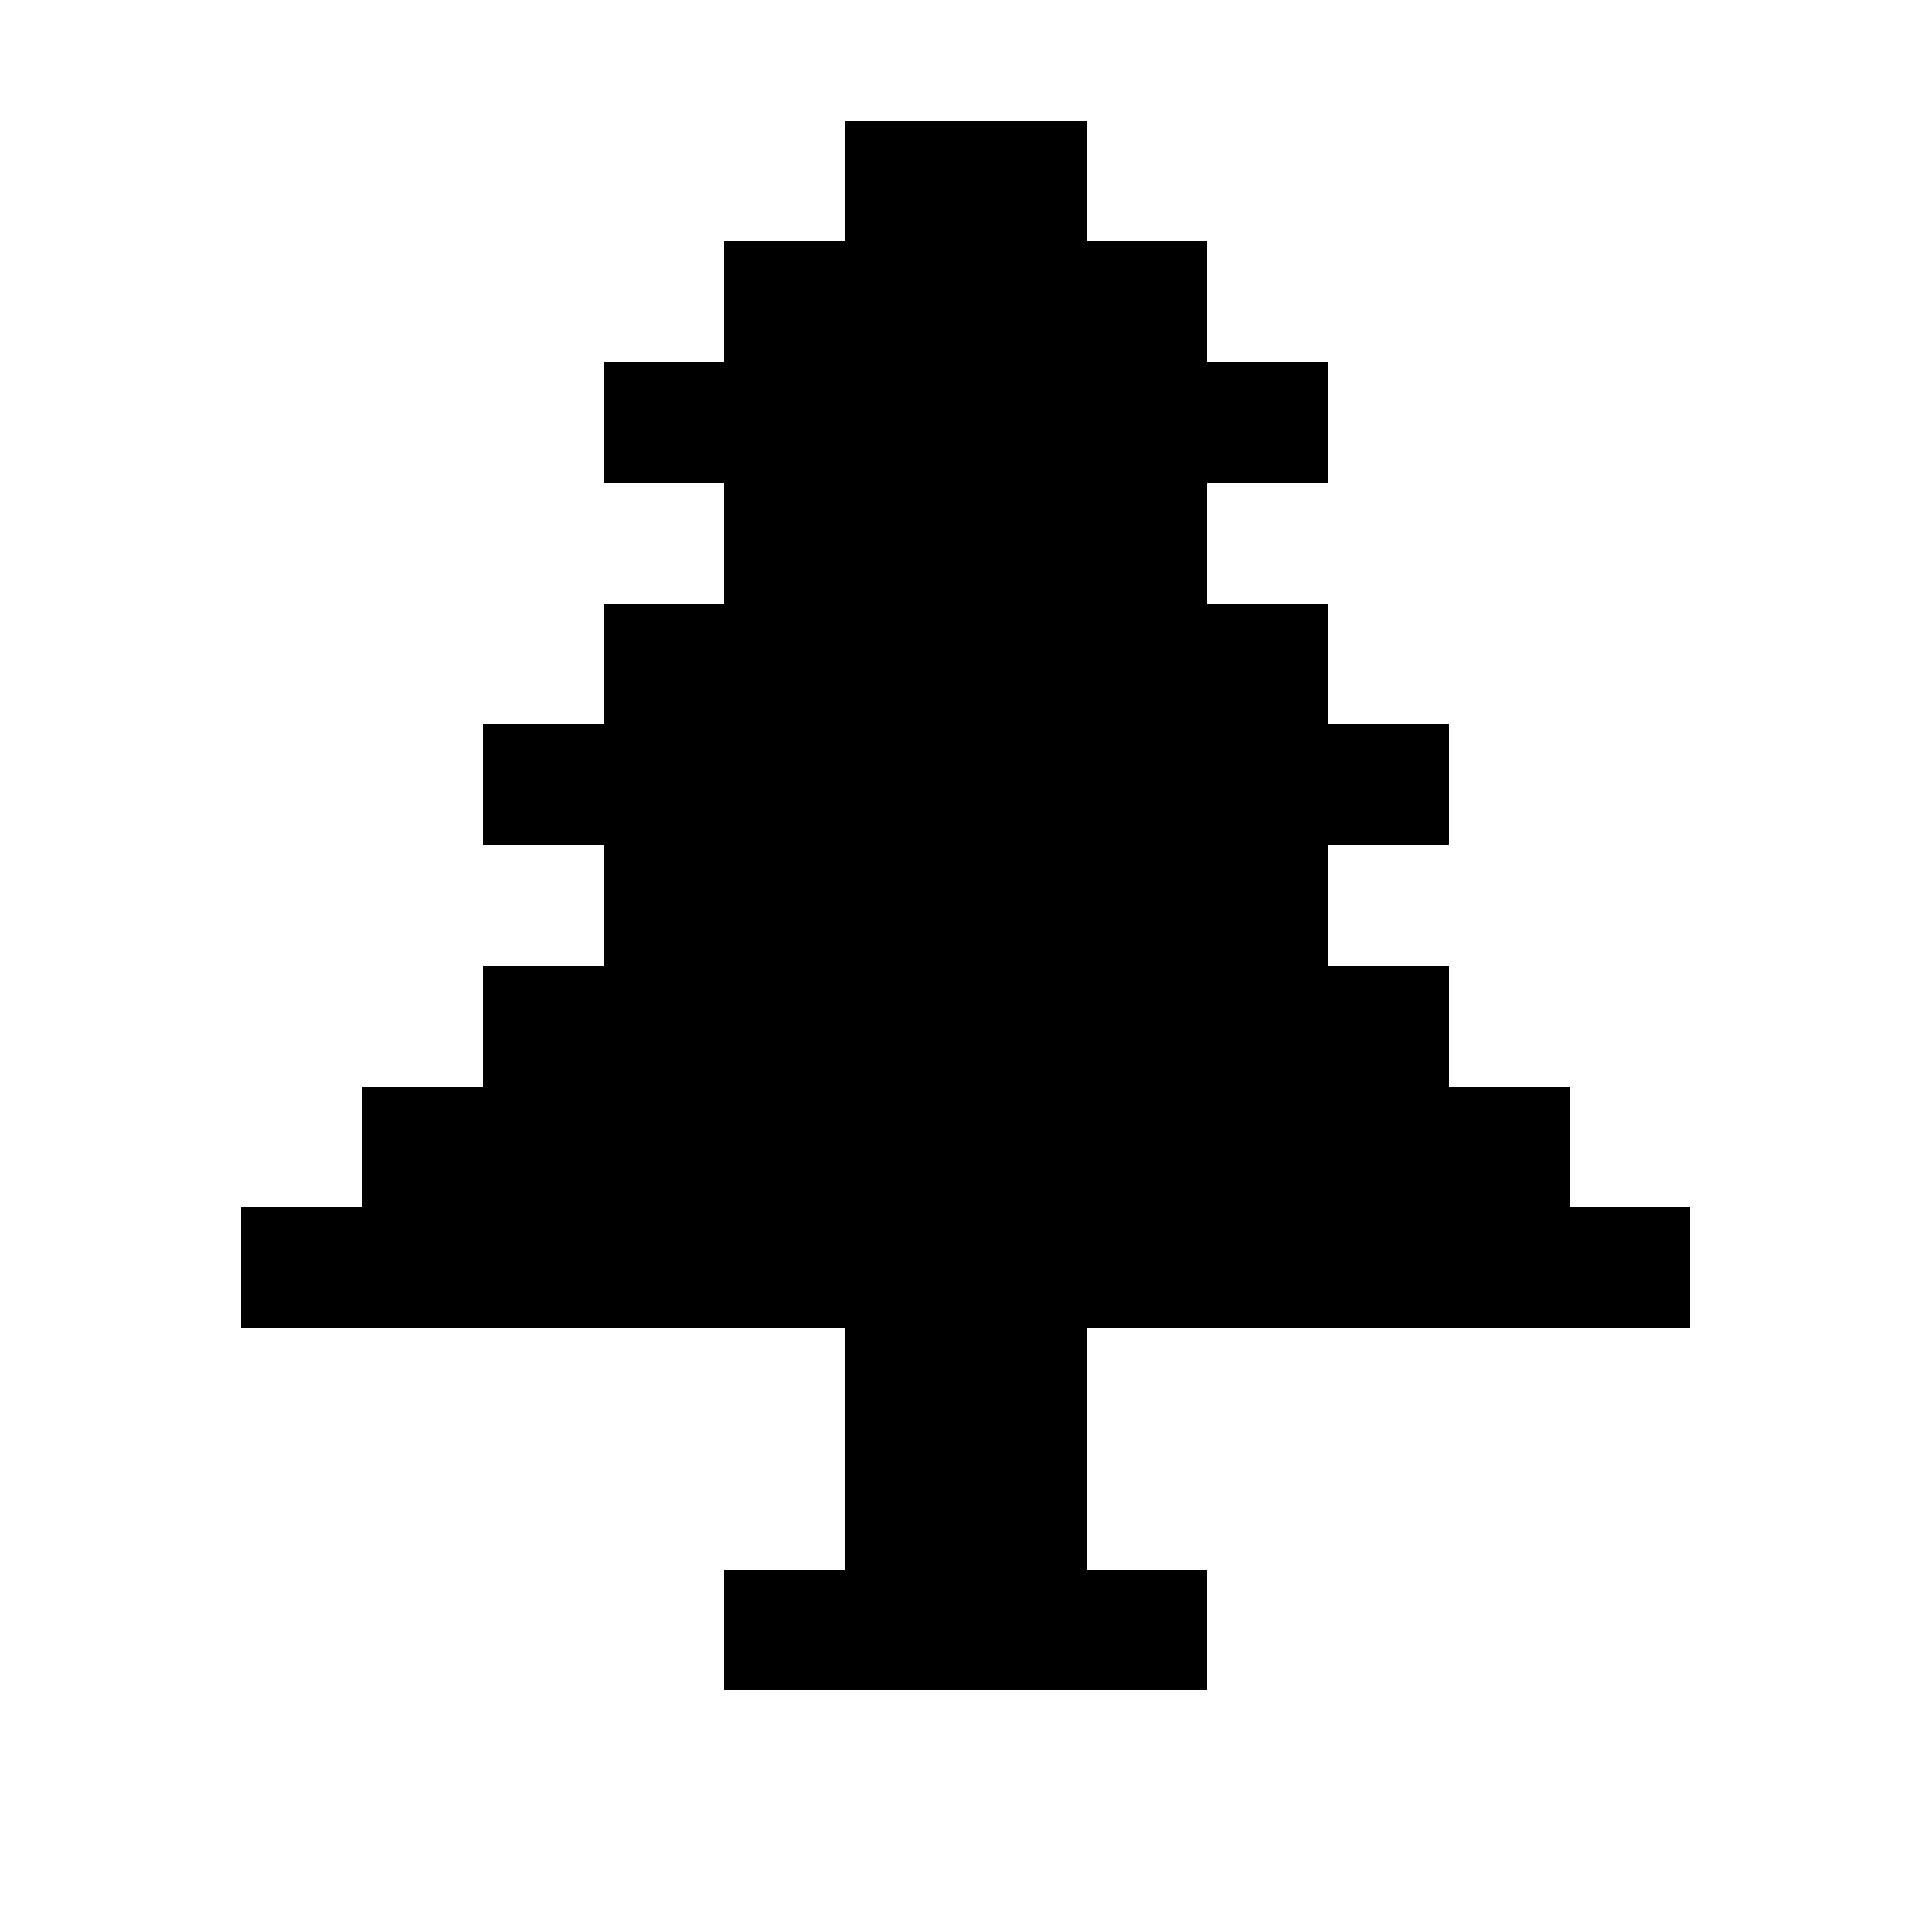
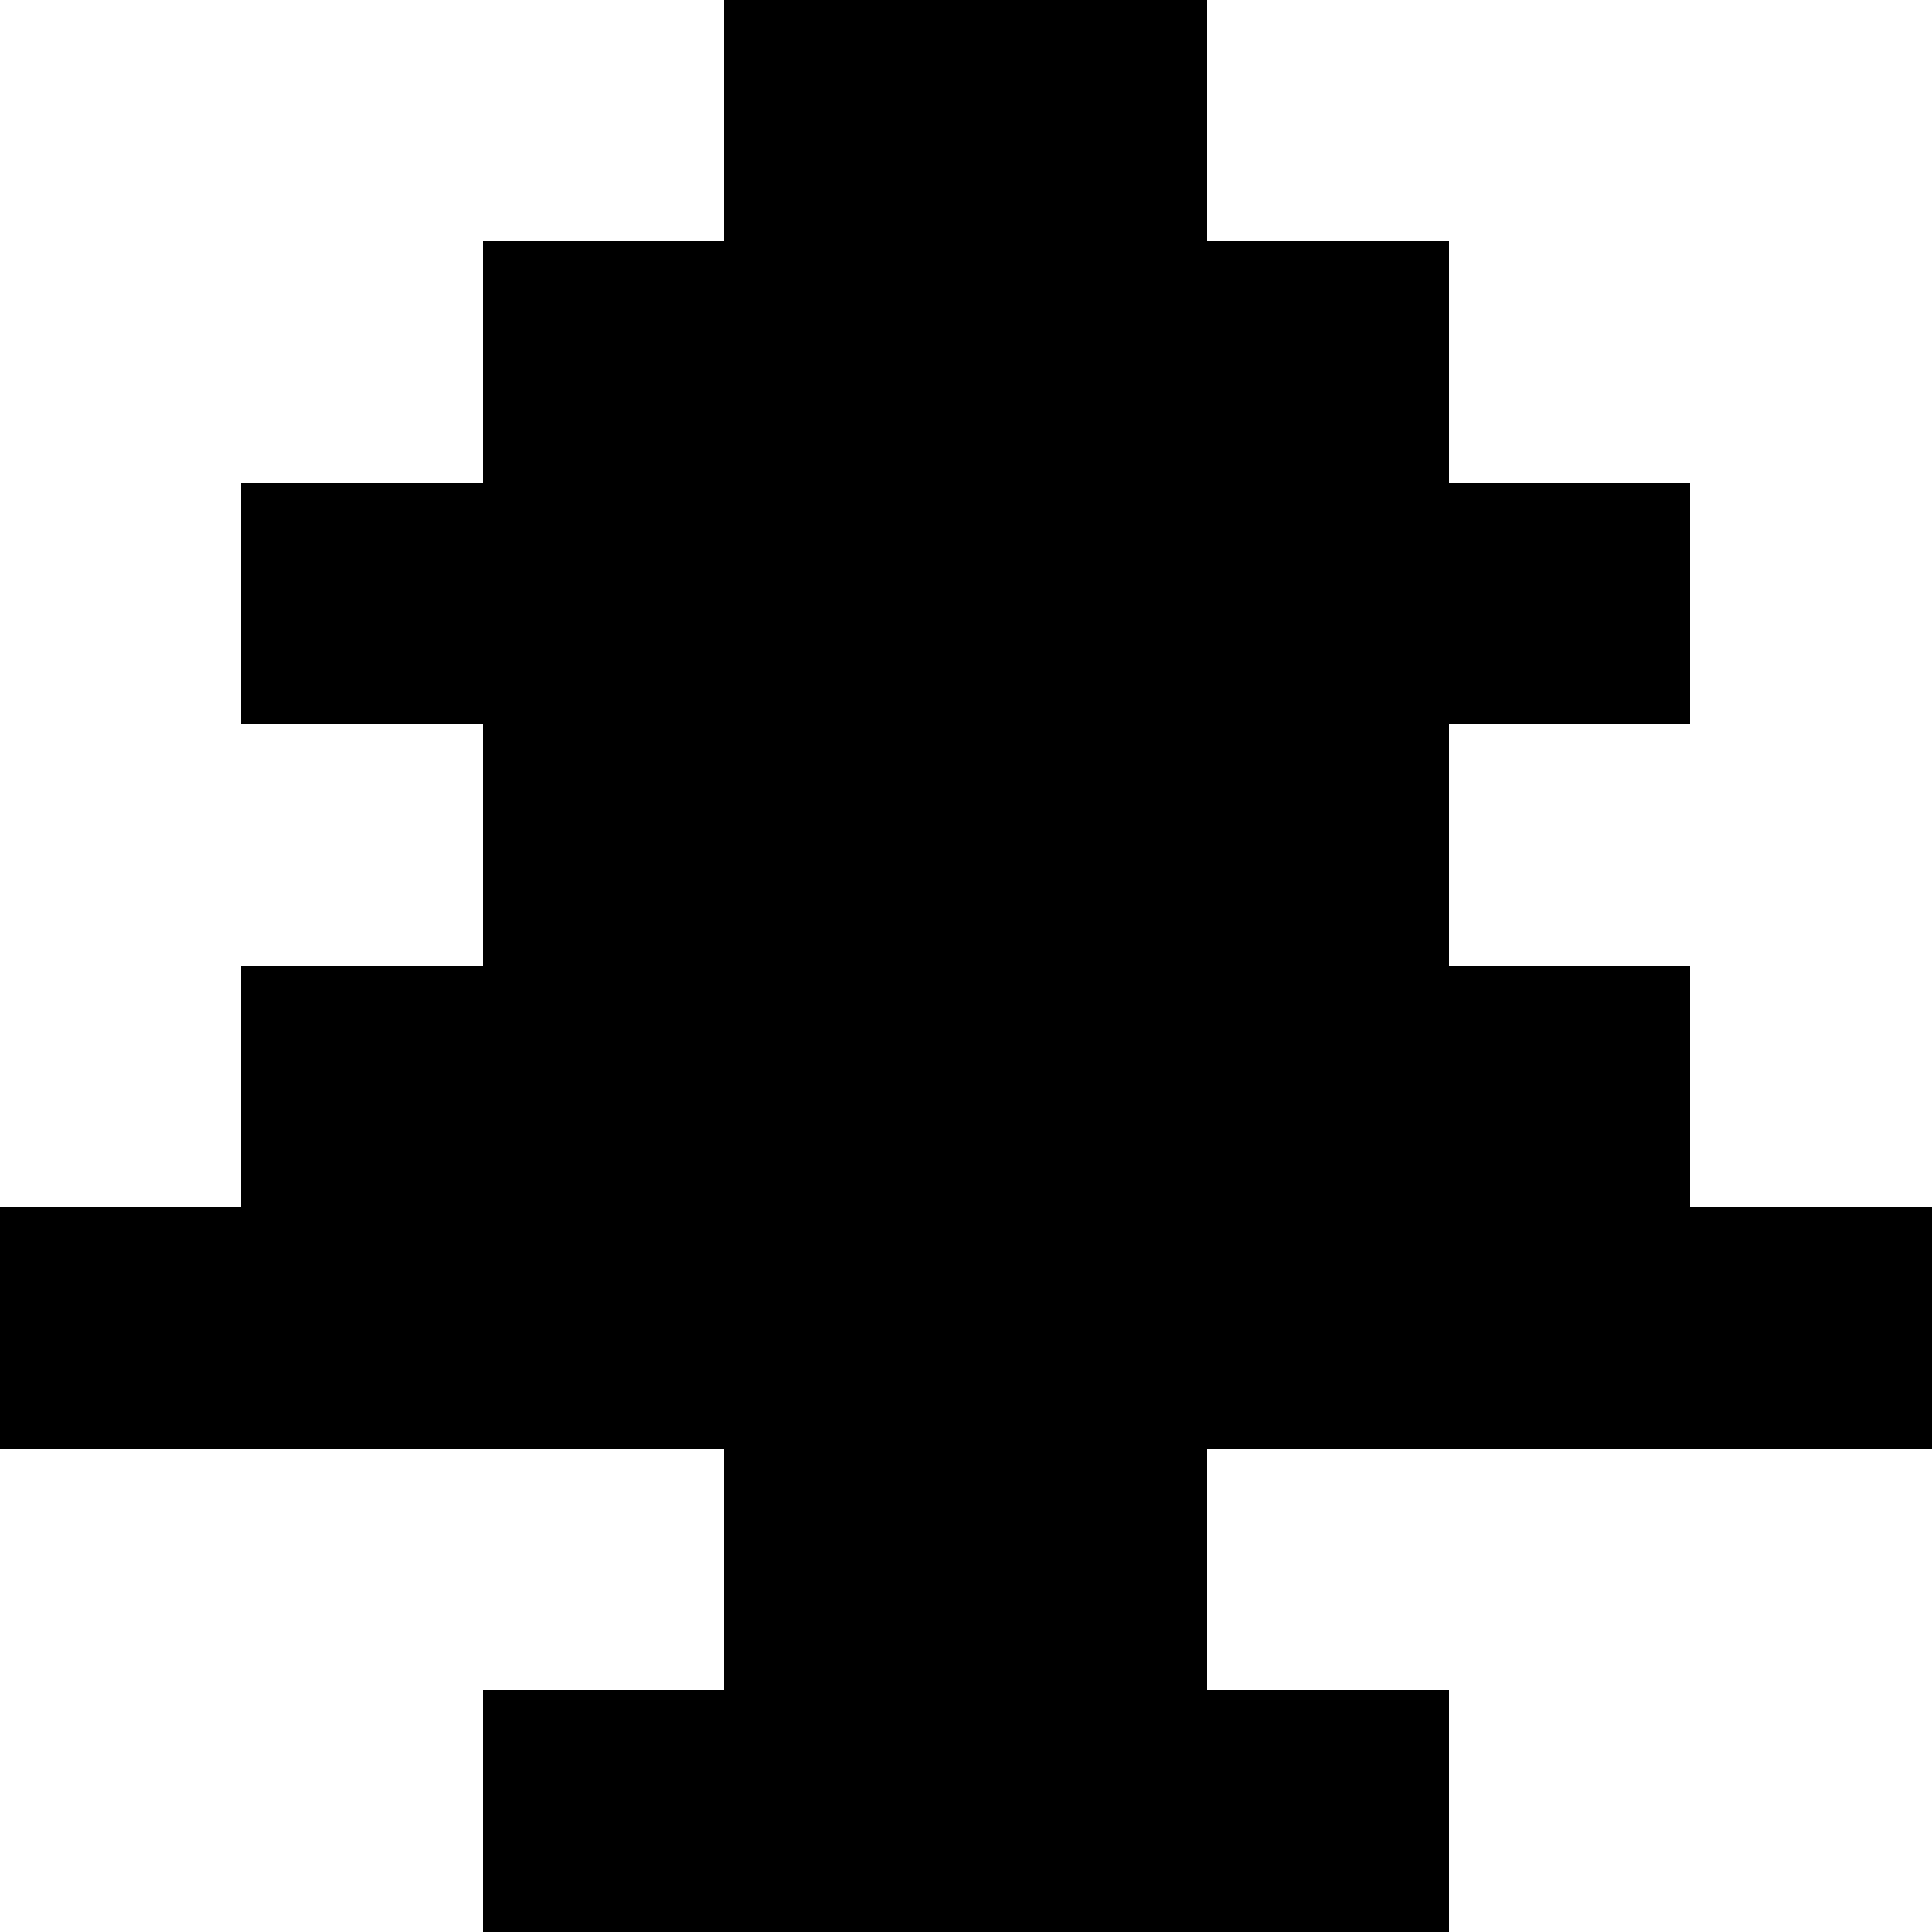
<svg xmlns="http://www.w3.org/2000/svg" viewBox="0 0 16 16" shape-rendering="crispEdges">
  <rect width="16" height="16" fill="#fff" />
  <g fill="#000">
-     <rect x="7" y="1" width="2" height="1" />
-     <rect x="6" y="2" width="4" height="1" />
-     <rect x="5" y="3" width="6" height="1" />
-     <rect x="6" y="4" width="4" height="1" />
-     <rect x="5" y="5" width="6" height="1" />
-     <rect x="4" y="6" width="8" height="1" />
-     <rect x="5" y="7" width="6" height="1" />
-     <rect x="4" y="8" width="8" height="1" />
-     <rect x="3" y="9" width="10" height="1" />
-     <rect x="2" y="10" width="12" height="1" />
-     <rect x="7" y="11" width="2" height="2" />
-     <rect x="6" y="13" width="4" height="1" />
+     <rect x="6" y="0" width="2" height="2" />
+     <rect x="8" y="0" width="2" height="2" />
+     <rect x="4" y="2" width="2" height="2" />
+     <rect x="6" y="2" width="2" height="2" />
+     <rect x="8" y="2" width="2" height="2" />
+     <rect x="10" y="2" width="2" height="2" />
+     <rect x="2" y="4" width="2" height="2" />
+     <rect x="4" y="4" width="2" height="2" />
+     <rect x="6" y="4" width="2" height="2" />
+     <rect x="8" y="4" width="2" height="2" />
+     <rect x="10" y="4" width="2" height="2" />
+     <rect x="12" y="4" width="2" height="2" />
+     <rect x="4" y="6" width="2" height="2" />
+     <rect x="6" y="6" width="2" height="2" />
+     <rect x="8" y="6" width="2" height="2" />
+     <rect x="10" y="6" width="2" height="2" />
+     <rect x="2" y="8" width="2" height="2" />
+     <rect x="4" y="8" width="2" height="2" />
+     <rect x="6" y="8" width="2" height="2" />
+     <rect x="8" y="8" width="2" height="2" />
+     <rect x="10" y="8" width="2" height="2" />
+     <rect x="12" y="8" width="2" height="2" />
+     <rect x="0" y="10" width="2" height="2" />
+     <rect x="2" y="10" width="2" height="2" />
+     <rect x="4" y="10" width="2" height="2" />
+     <rect x="6" y="10" width="2" height="2" />
+     <rect x="8" y="10" width="2" height="2" />
+     <rect x="10" y="10" width="2" height="2" />
+     <rect x="12" y="10" width="2" height="2" />
+     <rect x="14" y="10" width="2" height="2" />
+     <rect x="6" y="12" width="2" height="2" />
+     <rect x="8" y="12" width="2" height="2" />
+     <rect x="4" y="14" width="2" height="2" />
+     <rect x="6" y="14" width="2" height="2" />
+     <rect x="8" y="14" width="2" height="2" />
+     <rect x="10" y="14" width="2" height="2" />
  </g>
</svg>
